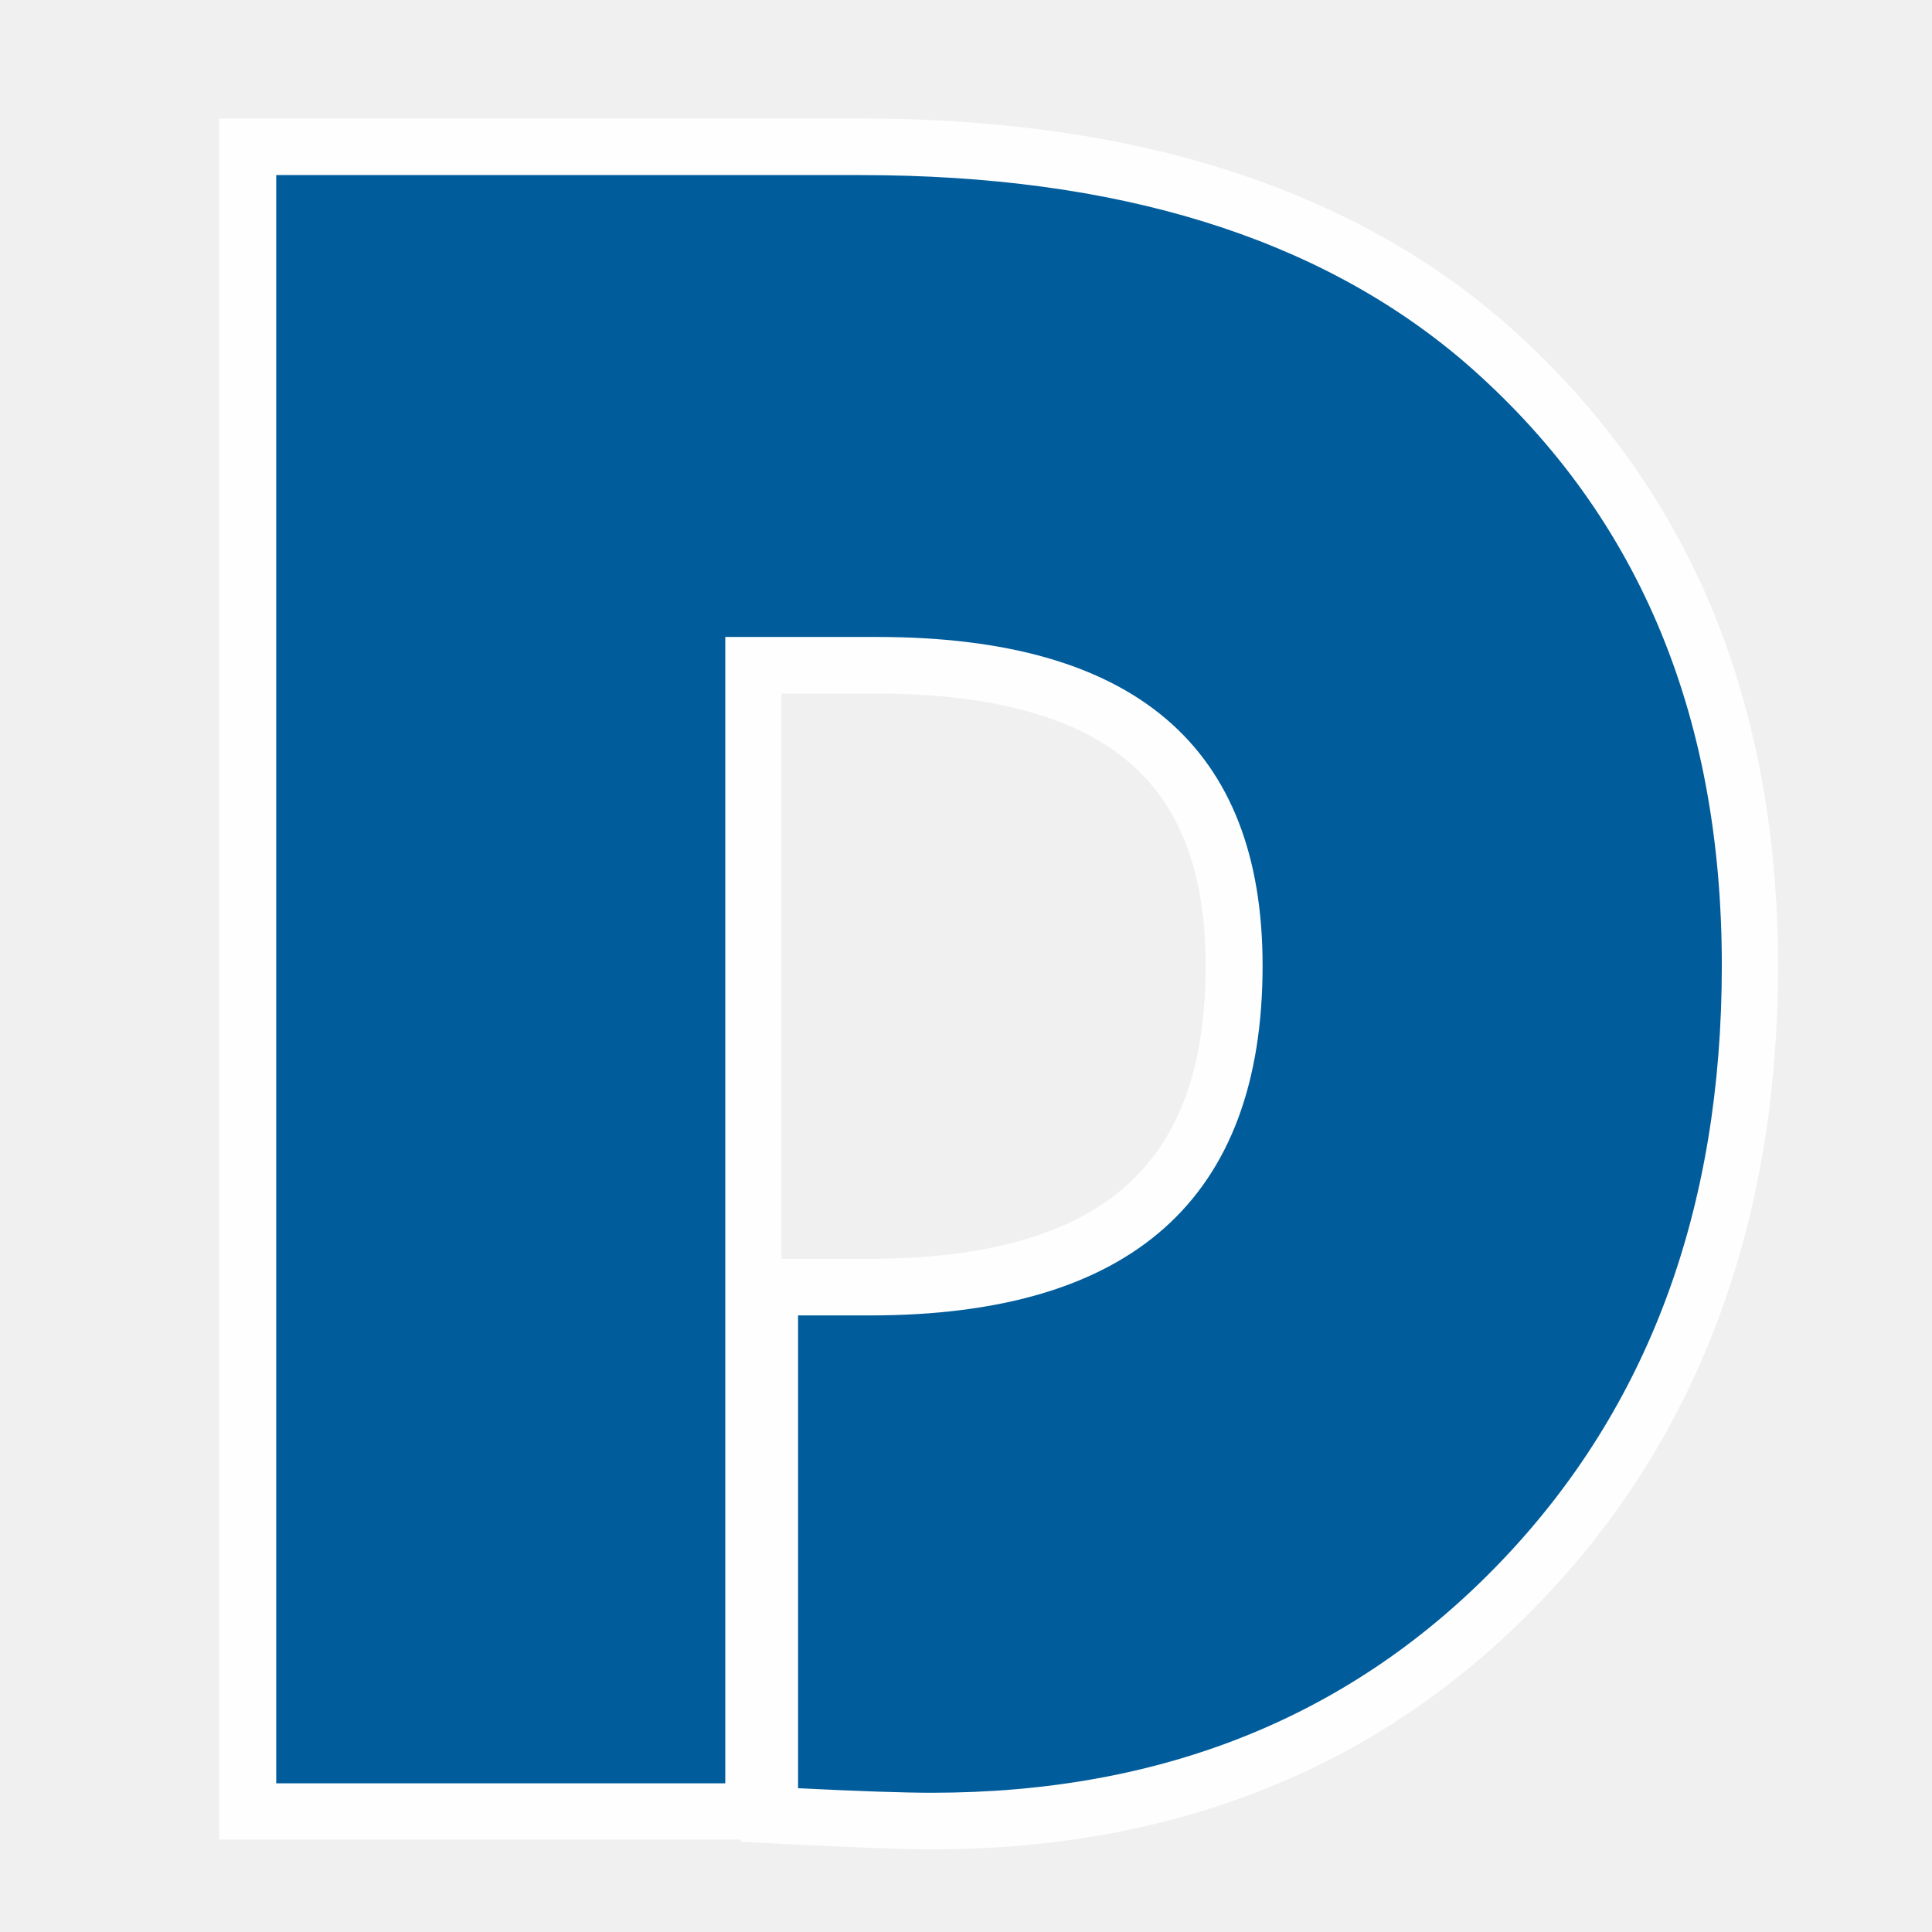
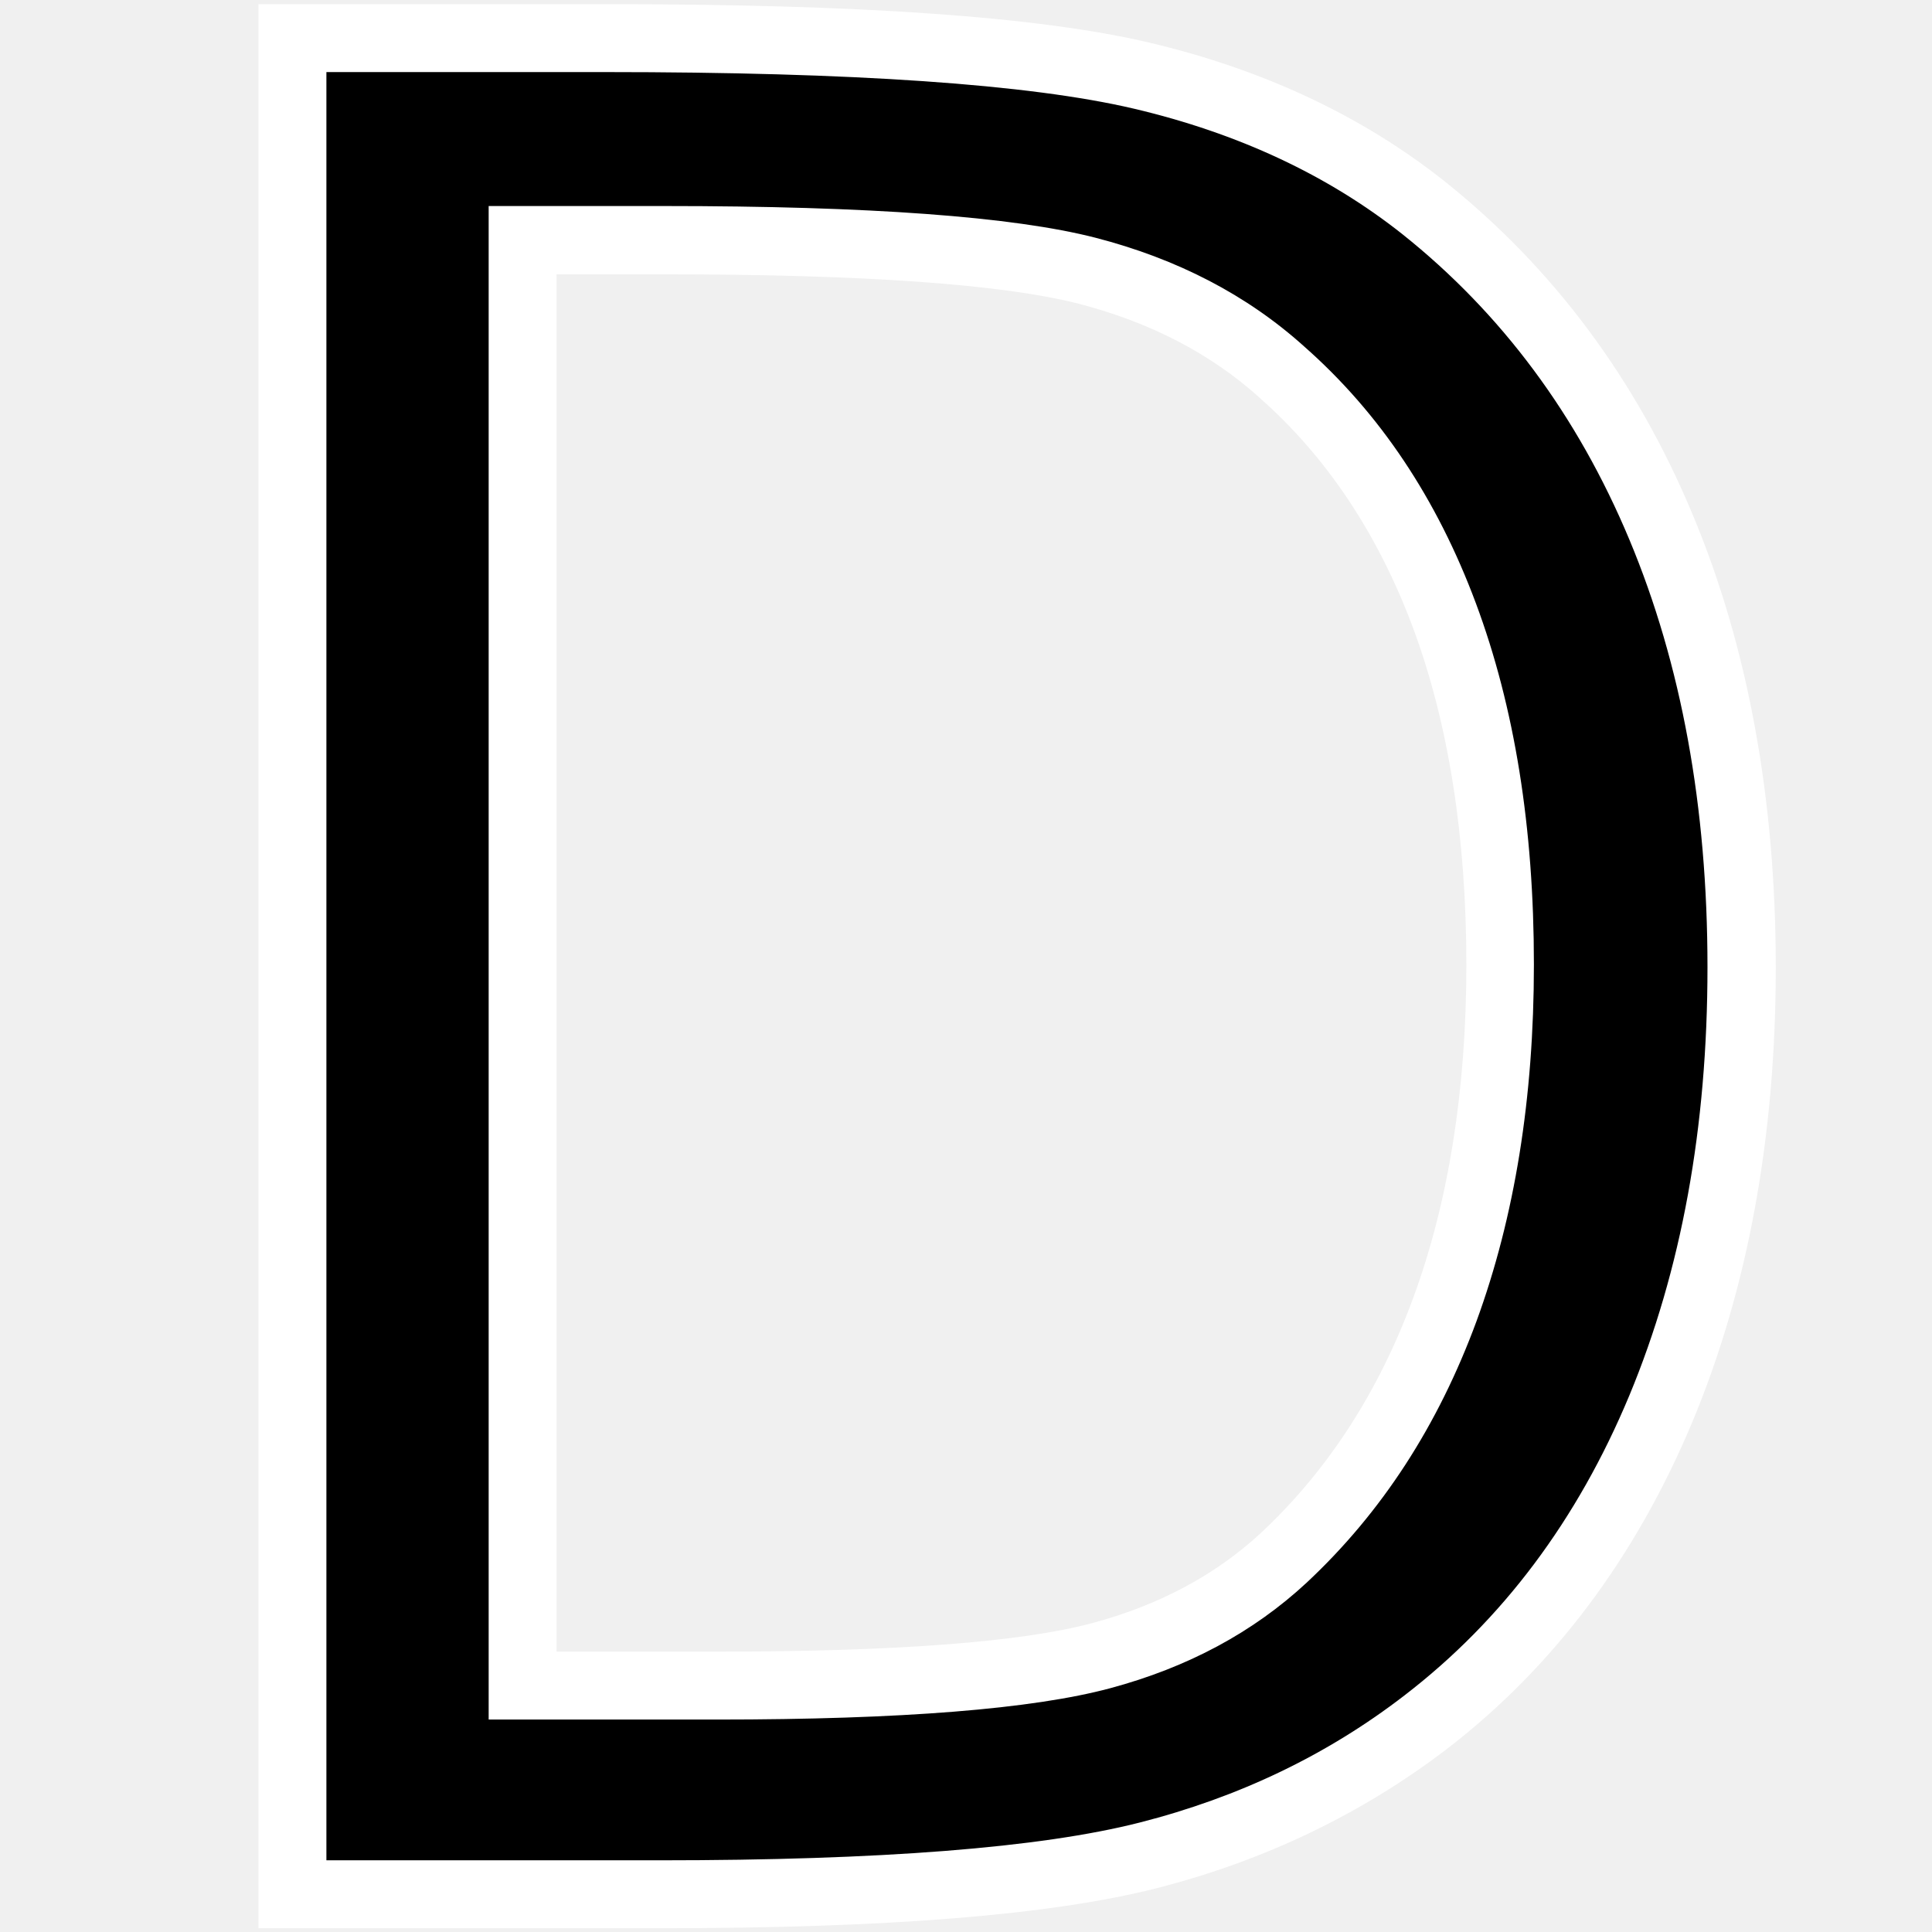
<svg xmlns="http://www.w3.org/2000/svg" version="1.1" id="Layer_1" x="0px" y="0px" viewBox="0 0 512 512" style="enable-background:new 0 0 512 512;" xml:space="preserve">
  <style type="text/css">
- 	.st0{fill:#005C9B;}
- 	.st1{fill:#FEFEFE;}
+ 	.st0{fill:#FFFFFF;}
</style>
  <g>
-     <path class="st0" d="M246.8,482.6c-7.4,0-19.4-0.4-35.8-1.2l-7.1-0.4V341.1h26.6c32.6,0,57.2-7.2,73-21.3   c15.6-13.9,23.5-35.4,23.5-63.9c0-27-7.5-46.5-22.9-59.6c-15.6-13.3-39.7-20-71.8-20h-32.7v303.8h-134V38.9h162.4   c69.4,0,124.8,17.2,164.5,51.1c47.2,40.6,71.1,96.5,71.1,165.9c0,66.2-20.4,121.1-60.7,163.2C362.7,461.3,310.2,482.6,246.8,482.6z   " />
-     <path class="st1" d="M228.1,46.4c67.9,0,121.1,16.4,159.7,49.3c45.7,39.4,68.5,92.7,68.5,160.2c0,64.5-19.5,117.2-58.6,158   s-89.3,61.2-150.8,61.2c-7.2,0-19.1-0.4-35.4-1.2V348.6h19.1c69.3,0,104-30.9,104-92.7c0-58.1-34-87.1-102.2-87.1h-40.2v303.8h-119   V46.4H228.1 M228.1,31.4H73.1h-15v15v426.1v15h15h119h4.3v0.6l14.2,0.7c16.5,0.8,28.7,1.3,36.2,1.3c65.5,0,119.8-22.1,161.6-65.8   c41.7-43.5,62.8-100.2,62.8-168.4c0-35.6-6.2-68.1-18.3-96.5c-12.3-28.7-30.9-53.9-55.4-75l0,0l0,0c-20.7-17.7-45.7-31.1-74.1-39.9   C295.5,35.8,263.4,31.4,228.1,31.4L228.1,31.4z M207.1,183.8h25.2c30.2,0,52.8,6.1,66.9,18.2c13.6,11.6,20.3,29.3,20.3,53.9   c0,26.7-6.9,45.7-21,58.3c-14.4,12.9-37.3,19.4-68,19.4h-19.1h-4.3V183.8L207.1,183.8z" />
+     <path d="M77.5,501.9V10.1h82.8c67.1,0,113.6,3.3,142.2,9.9c28.8,6.7,53.9,18.5,74.7,35.1c27.4,21.8,48.6,50.2,62.9,84.5   c14.2,34,21.4,73.3,21.4,116.8c0,43.5-7.2,82.8-21.4,116.9c-14.4,34.4-35.4,62.4-62.4,83.1c-21.4,16.4-46.1,28.3-73.5,35.2   c-27.3,6.9-69.6,10.3-129.4,10.3H77.5z M190,446.7c48,0,82.2-2.7,101.9-7.9c19-5.1,35.2-13.8,48.3-25.9   c18.7-17.5,33-39.6,42.7-65.8c9.7-26.5,14.7-57.3,14.7-91.4c0-35-5-66.2-14.8-92.7c-9.7-26.1-24.1-47.7-43-64.4   c-14-12.6-31.4-21.6-51.6-26.8c-21-5.4-58.7-8.1-112-8.1h-37.6v383H190z" />
+     <path class="st0" d="M160.3,19.1c65.8,0,112.5,3.2,140.2,9.7c27.6,6.5,51.4,17.6,71.2,33.3C397.9,83,418,110,431.8,143   c13.8,33,20.7,70.8,20.7,113.3c0,42.5-6.9,80.3-20.7,113.5c-13.8,33.1-33.7,59.6-59.6,79.5c-20.5,15.8-43.9,27-70.2,33.7   c-26.3,6.7-68.7,10-127.2,10h-14.6H86.5V19.1H160.3 M129.5,455.7H190c49,0,83.7-2.8,104.2-8.3c20.5-5.5,37.9-14.8,52.1-28   c19.9-18.6,34.8-41.6,45-69.3c10.1-27.6,15.2-59.1,15.2-94.5c0-36.3-5.1-68.2-15.4-95.8c-10.3-27.6-25.4-50.3-45.5-68   c-15.1-13.6-33.6-23.2-55.3-28.8c-21.8-5.6-59.9-8.4-114.3-8.4H168h-38.5V455.7 M160.3,1.1H86.5h-18v18v473.9v18h18h73.8h14.6   c60.5,0,103.6-3.5,131.6-10.6c28.6-7.3,54.4-19.7,76.8-36.8c28.3-21.7,50.2-50.9,65.2-86.8c14.7-35.2,22.1-75.7,22.1-120.4   c0-44.7-7.4-85.2-22.1-120.2c-14.9-35.7-37-65.3-65.6-88.1c-21.9-17.4-48.2-29.7-78.3-36.8C275.3,4.4,228.1,1.1,160.3,1.1   L160.3,1.1z M147.5,72.7H168h8.1c52.6,0,89.5,2.6,109.8,7.8c18.9,4.9,34.9,13.2,47.8,24.8l0.1,0.1l0.1,0.1   c17.7,15.6,31.3,36.1,40.5,60.7c9.5,25.5,14.2,55.6,14.2,89.5c0,33.1-4.7,62.8-14.1,88.3c-9.1,24.8-22.7,45.8-40.4,62.3   c-12,11.1-27,19.1-44.5,23.8c-18.9,5.1-52.4,7.6-99.6,7.6h-42.5V72.7L147.5,72.7z" />
  </g>
</svg>
